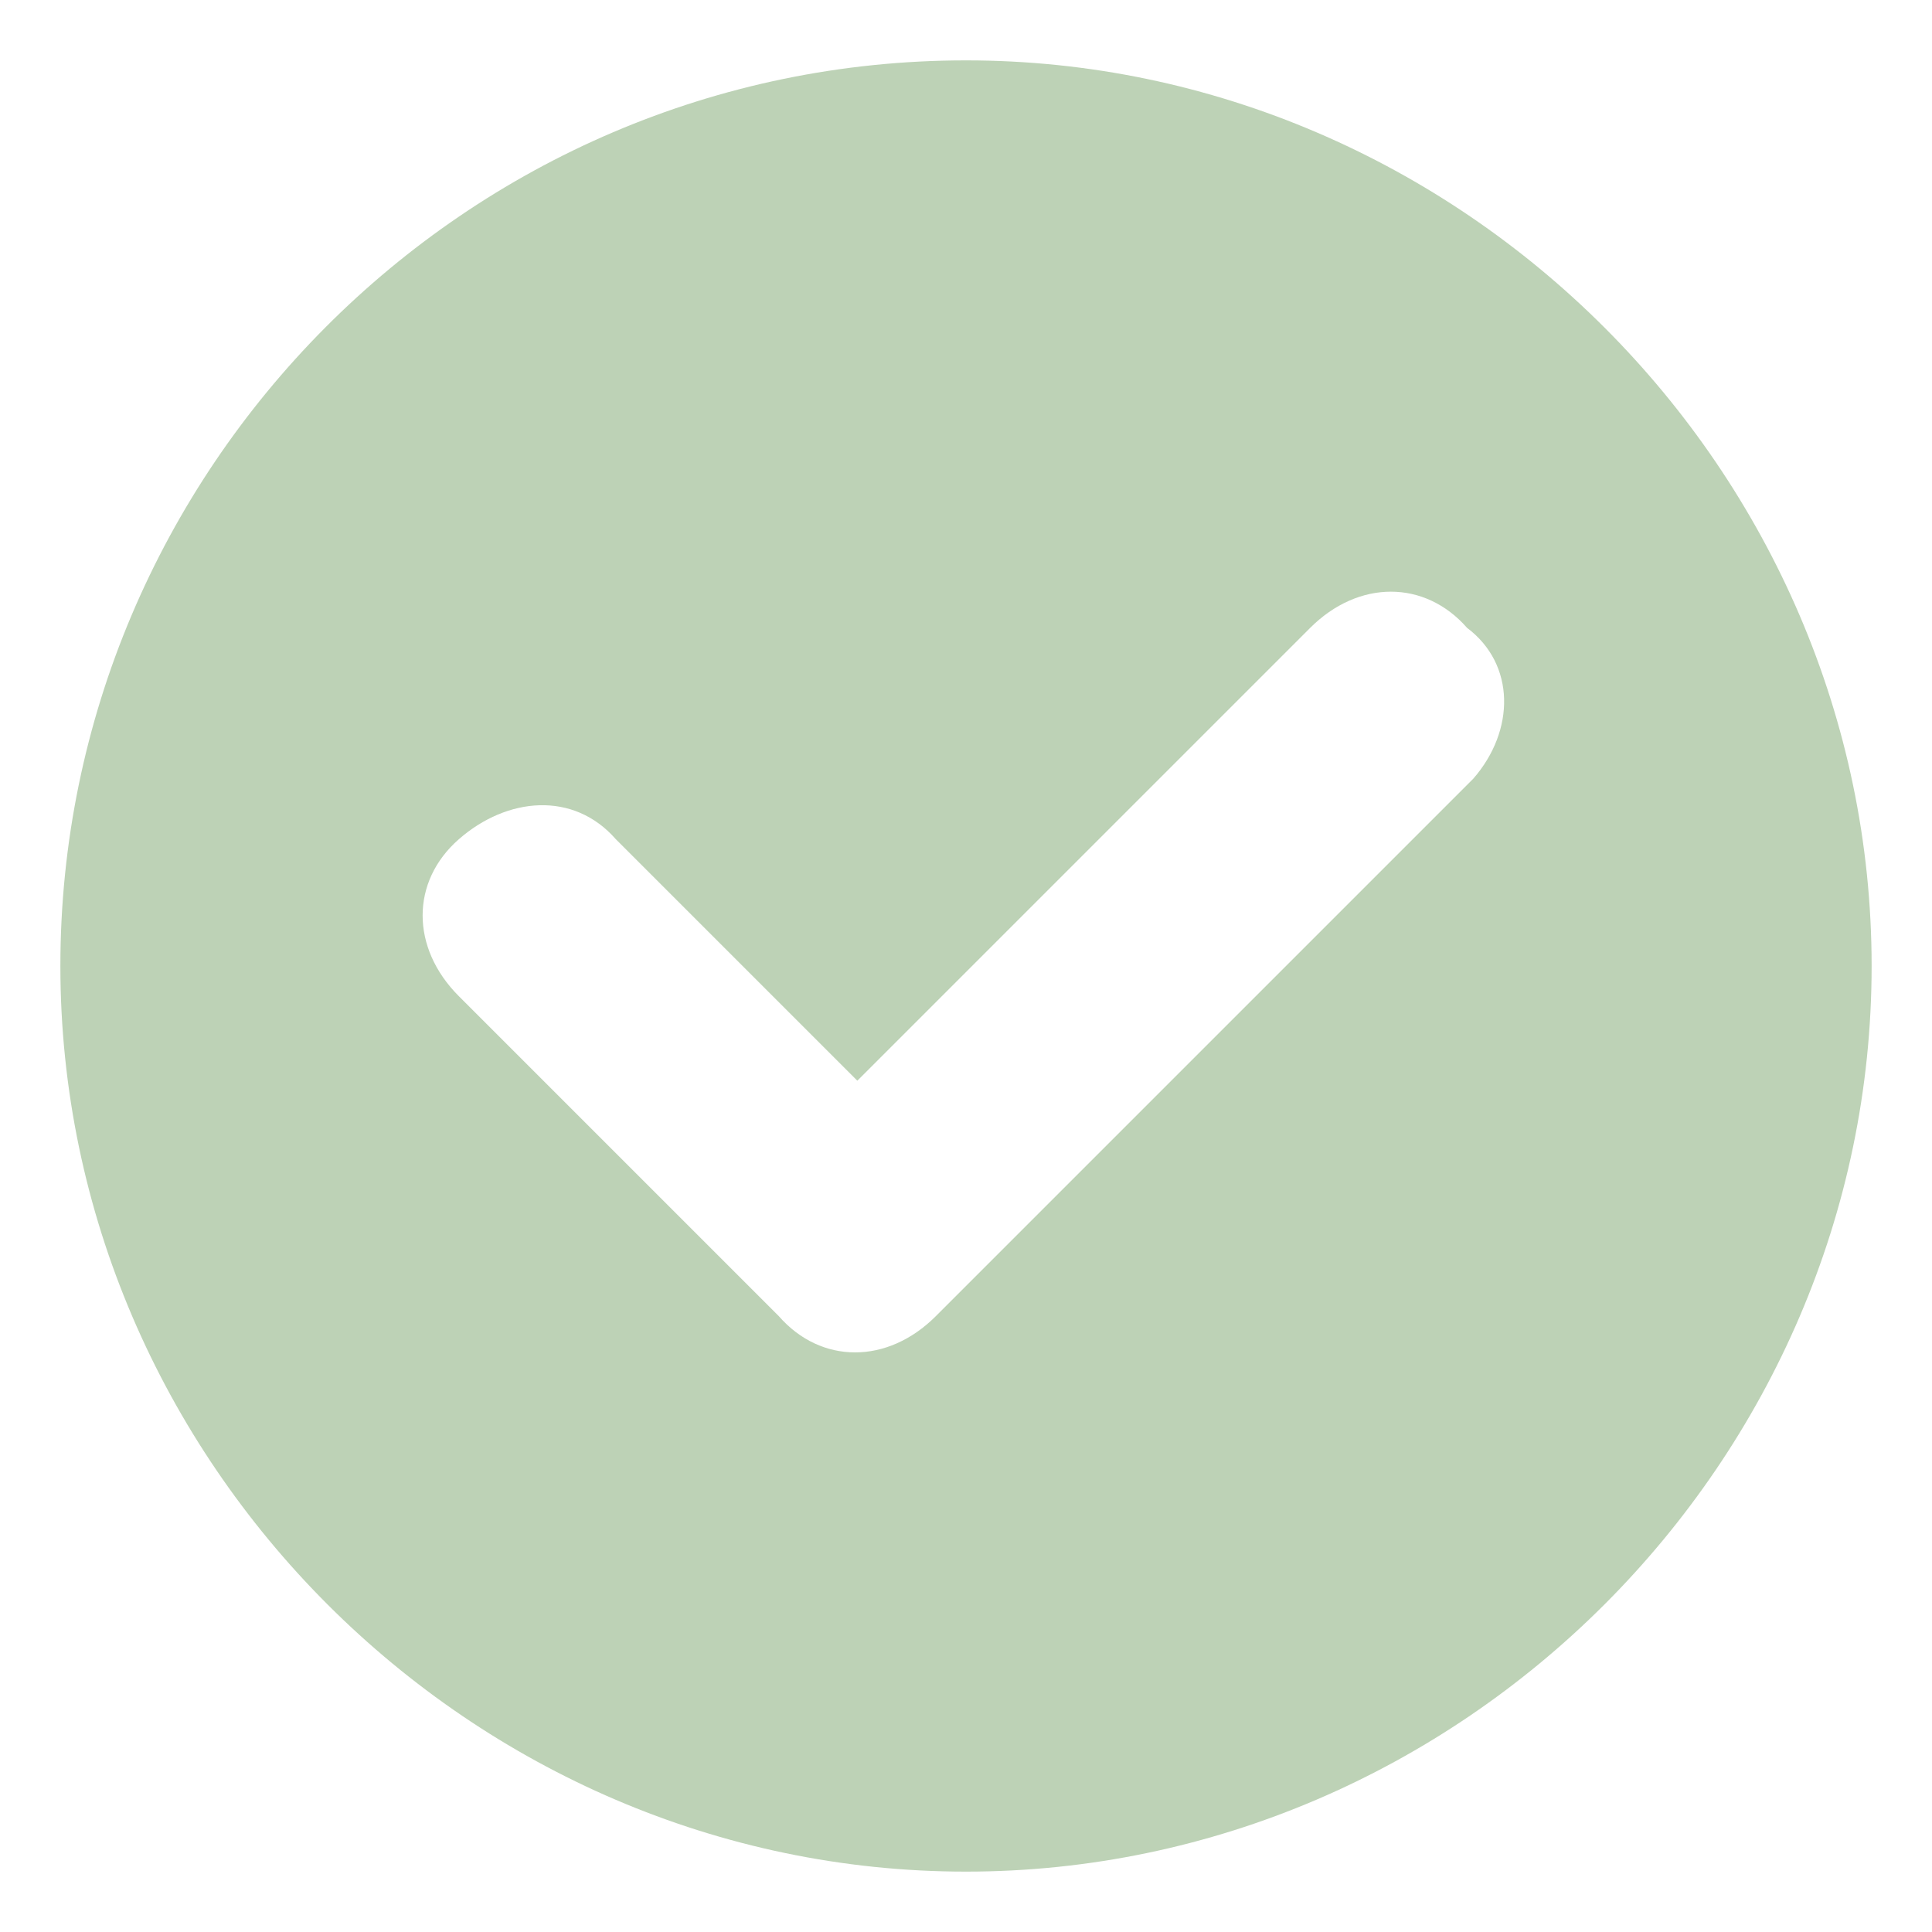
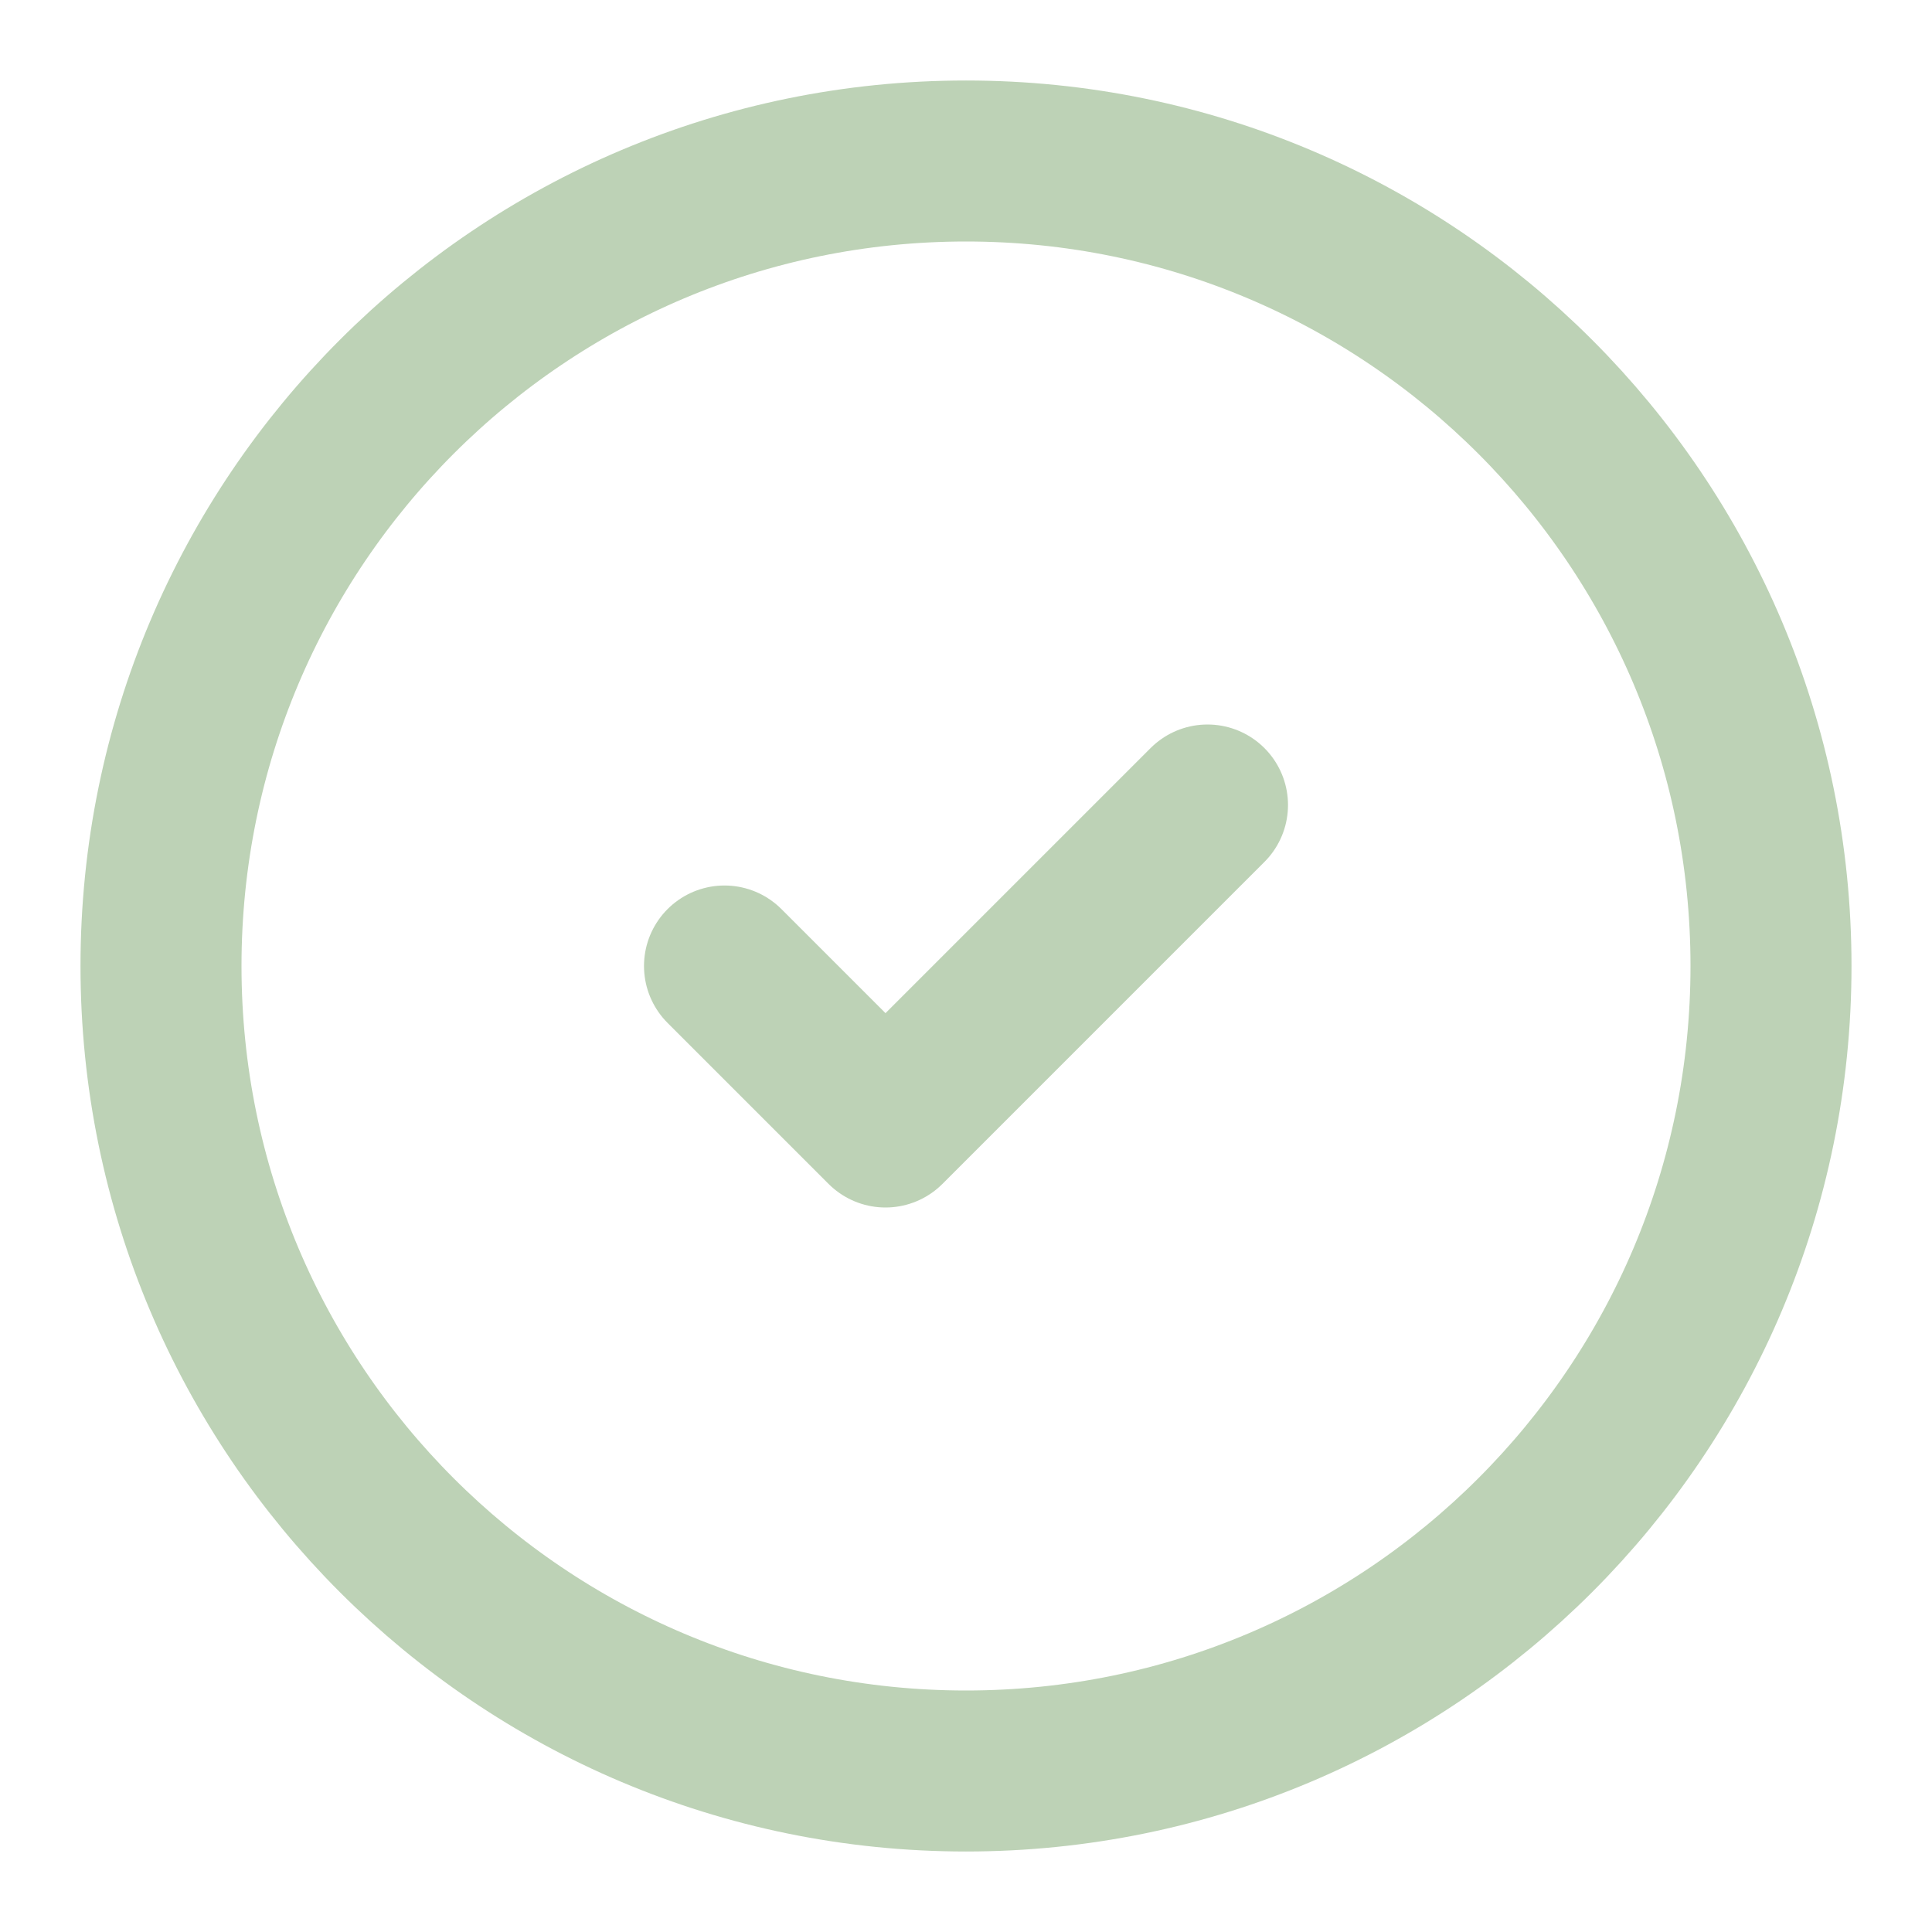
- <svg xmlns="http://www.w3.org/2000/svg" t="1708170076726" class="icon" viewBox="0 0 1024 1024" version="1.1" p-id="16308" width="200" height="200">
-   <path d="M512 32C246.4 32 32 249.6 32 512s217.6 480 480 480 480-217.6 480-480S774.4 32 512 32z m268.8 380.8L496 697.6c-25.6 25.6-60.8 25.6-83.2 0L243.2 528c-25.6-25.6-25.6-60.8 0-83.2s60.8-25.6 83.2 0l128 128 240-240c25.6-25.6 60.8-25.6 83.2 0 25.6 19.2 25.6 54.4 3.2 80z" p-id="16309" fill="#BDD2B6" />
+ <svg xmlns="http://www.w3.org/2000/svg" width="24" height="24" viewBox="0 0 24 24" fill="none" stroke="#BDD2B6" stroke-width="2" stroke-linecap="round" stroke-linejoin="round" class="lucide lucide-check-circle-2">
+   <circle cx="12" cy="12" r="10" />
+   <path d="m9 12 2 2 4-4" />
</svg>
